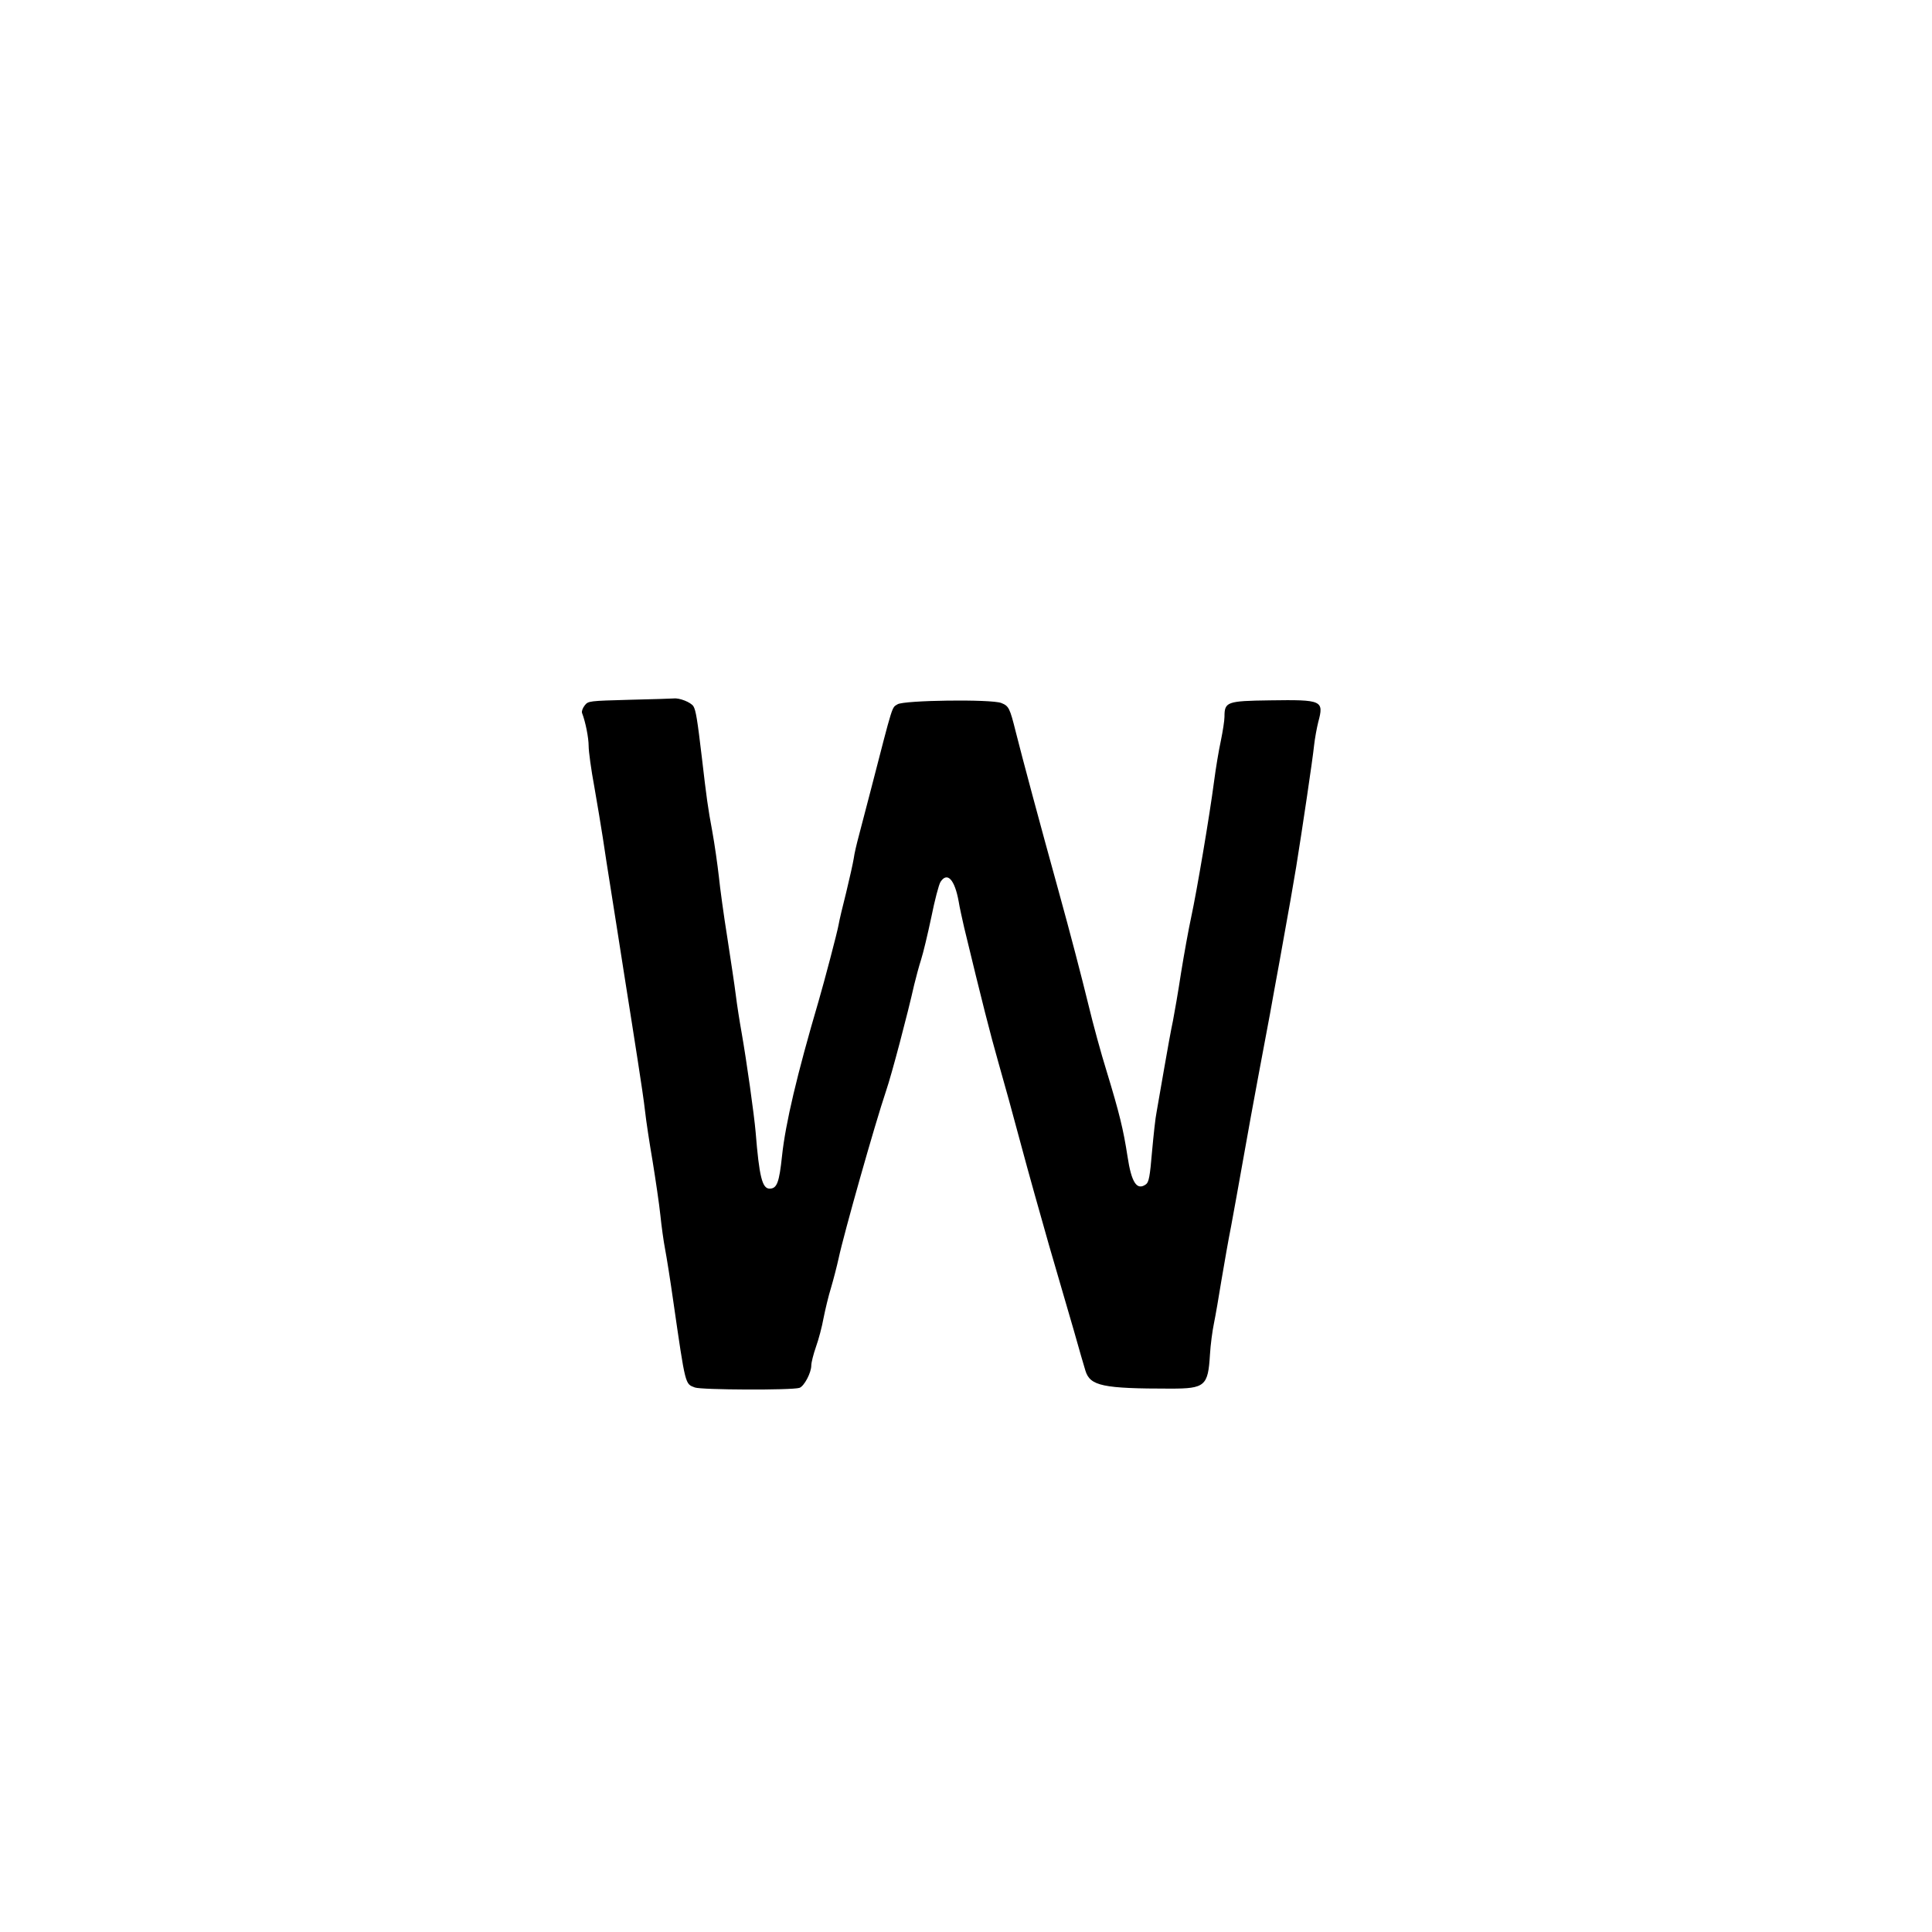
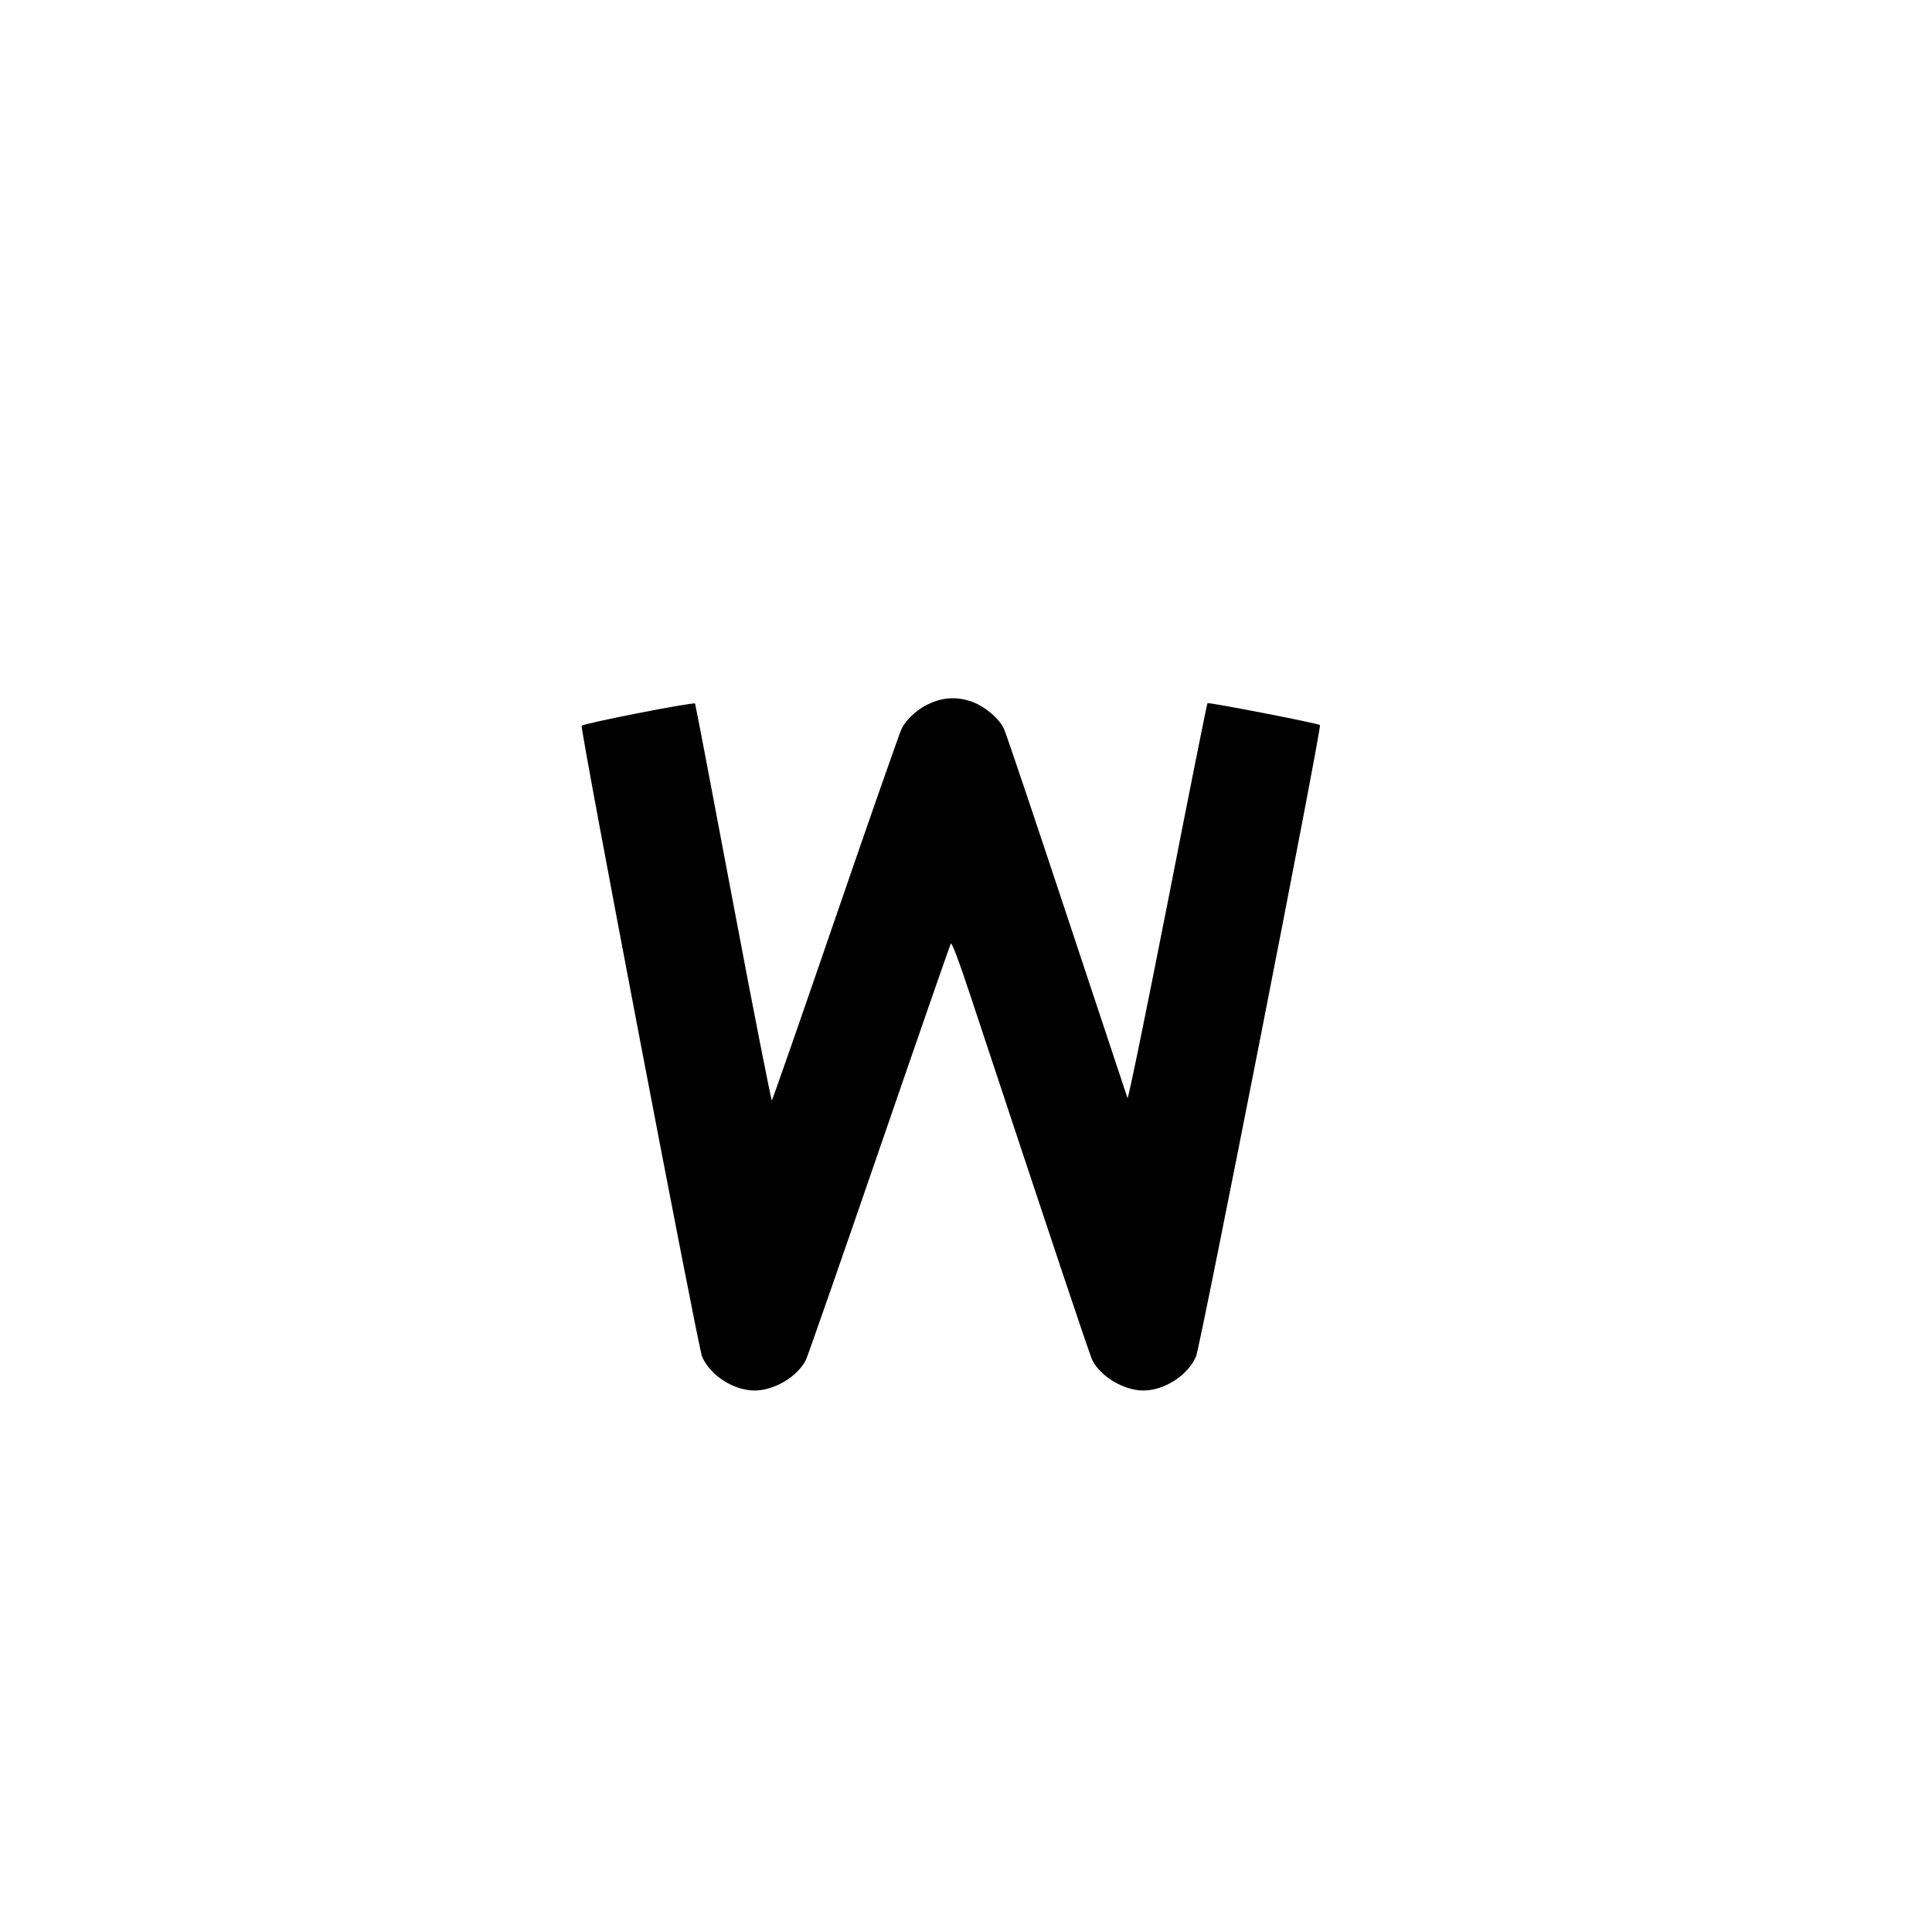
<svg xmlns="http://www.w3.org/2000/svg" width="1024" height="1024" viewBox="0 0 1024 1024">
-   <path d="M333.7 370.9C312.1 371.5 311.8 371.5 309.9 373.9C308.8 375.3 308.2 377.0 308.5 377.9C310.3 382.5 312.0 391.0 312.0 395.5C312.0 398.2 313.3 407.9 315.0 417.0C316.6 426.1 318.6 438.2 319.5 444.0C320.3 449.8 322.4 462.8 324.0 473.0C325.6 483.2 328.8 503.2 331.0 517.5C333.3 531.8 336.4 551.8 338.0 562.0C339.6 572.2 341.4 584.3 341.9 589.0C342.4 593.7 344.2 605.6 345.9 615.5C347.5 625.4 349.4 638.2 350.0 644.0C350.6 649.8 351.7 657.9 352.5 662.0C353.3 666.1 355.3 678.7 356.9 690.0C363.4 734.9 363.1 733.4 368.3 735.4C371.8 736.7 419.6 736.9 423.7 735.6C426.2 734.8 430.0 727.6 430.0 723.7C430.0 722.2 431.1 717.8 432.5 713.8C433.9 709.9 435.7 703.1 436.5 698.6C437.4 694.1 439.1 686.9 440.5 682.4C441.8 678.0 443.6 671.0 444.5 666.9C447.3 653.8 463.7 595.8 469.6 578.3C472.6 569.6 481.2 536.9 484.5 522.1C485.5 518.0 487.1 512.0 488.2 508.6C489.3 505.2 491.7 495.2 493.6 486.2C495.4 477.2 497.6 468.8 498.5 467.4C502.1 461.9 506.0 466.2 508.1 477.7C508.6 480.9 510.0 487.1 511.0 491.5C520.5 530.9 524.8 547.8 529.1 562.9C531.9 572.6 537.3 592.2 541.1 606.5C544.9 620.8 551.7 644.9 556.0 660.0C560.4 675.1 566.3 695.4 569.1 705.0C571.8 714.6 574.6 724.3 575.3 726.5C577.8 734.6 584.5 736.0 620.4 736.0C638.7 736.0 640.3 734.6 641.3 718.0C641.6 712.8 642.6 705.3 643.4 701.5C644.2 697.6 646.0 687.3 647.4 678.5C648.9 669.7 651.1 656.9 652.5 650.0C653.8 643.1 656.7 626.9 659.0 614.0C661.3 601.1 664.9 581.0 667.1 569.5C669.3 557.9 672.0 543.5 673.1 537.5C674.2 531.4 676.4 519.1 678.1 510.0C683.9 477.9 685.0 471.4 687.0 459.5C690.1 440.3 695.8 402.1 696.5 395.0C696.9 391.4 697.9 385.9 698.7 382.7C701.8 371.2 700.8 370.8 673.1 371.2C650.2 371.5 649.0 372.0 649.0 379.9C649.0 381.9 648.1 387.6 647.1 392.5C646.0 397.5 644.4 407.1 643.5 414.0C641.1 432.4 634.3 472.5 631.4 485.9C630.0 492.3 627.6 505.6 626.0 515.5C624.5 525.4 622.5 536.9 621.7 541.0C620.8 545.1 618.7 556.6 617.0 566.5C615.3 576.4 613.5 586.7 613.0 589.5C612.4 592.2 611.4 601.7 610.6 610.4C609.5 623.6 608.9 626.6 607.4 627.7C602.6 631.2 599.7 626.9 597.6 612.9C595.4 598.6 593.3 590.0 586.6 568.0C583.6 558.4 579.3 542.6 577.0 533.0C573.3 517.8 567.2 494.4 561.0 472.0C550.8 435.1 542.0 402.3 538.4 388.0C535.2 375.2 534.7 374.2 530.7 372.6C525.4 370.5 479.0 371.1 475.7 373.3C472.6 375.3 473.6 372.0 461.6 418.5C459.2 427.8 456.3 438.9 455.2 443.0C454.1 447.1 452.8 452.5 452.5 455.0C452.1 457.5 450.3 465.6 448.5 473.0C446.6 480.4 444.8 488.1 444.5 490.0C443.8 494.1 436.9 520.2 433.9 530.5C422.4 569.6 416.3 595.6 414.5 612.6C413.0 626.8 411.8 630.0 407.9 630.0C404.0 630.0 402.4 623.7 400.5 600.0C399.7 590.7 395.7 562.3 393.1 547.5C392.0 541.4 390.6 532.4 390.0 527.5C389.4 522.5 387.3 508.8 385.5 497.0C383.6 485.2 381.6 470.5 381.0 464.5C380.3 458.4 378.8 447.6 377.5 440.5C375.2 428.2 374.5 423.0 372.0 401.5C369.6 381.2 368.8 376.4 367.5 374.3C366.1 372.2 360.1 369.8 357.0 370.2C356.2 370.3 345.7 370.6 333.7 370.9Z" fill="#000000" fill-rule="nonzero" />
+   <path d="M493.6 372.5C487.0 375.2 480.8 380.6 477.9 386.2C476.9 388.2 461.1 433.2 442.9 486.2C424.7 539.2 409.5 582.8 409.1 583.2C408.8 583.6 399.5 536.6 388.6 478.7C377.7 420.8 368.6 373.2 368.4 372.9C367.9 371.9 308.7 383.5 308.3 384.7C307.5 386.9 370.0 714.0 372.1 719.0C376.4 729.0 388.8 737.0 400.0 737.0C410.3 737.0 422.6 729.7 427.1 720.9C428.1 718.8 445.6 668.7 466.0 609.4C486.4 550.1 503.5 501.0 503.9 500.2C504.5 499.2 508.2 509.2 514.8 529.1C558.0 659.6 577.5 718.0 579.0 721.0C583.4 729.7 595.8 737.0 606.0 737.0C617.1 737.0 629.6 729.0 633.9 719.0C636.2 713.7 700.7 385.3 699.6 384.3C698.8 383.4 640.6 372.1 640.0 372.7C639.7 372.9 630.2 420.5 618.9 478.3C607.5 536.2 598.0 582.8 597.6 582.0C597.3 581.2 582.8 537.5 565.4 485.0C548.0 432.5 533.0 387.9 532.0 386.0C529.3 380.6 522.0 374.5 515.6 372.1C508.1 369.3 501.0 369.4 493.6 372.5Z" fill="#000000" fill-rule="nonzero" />
</svg>
